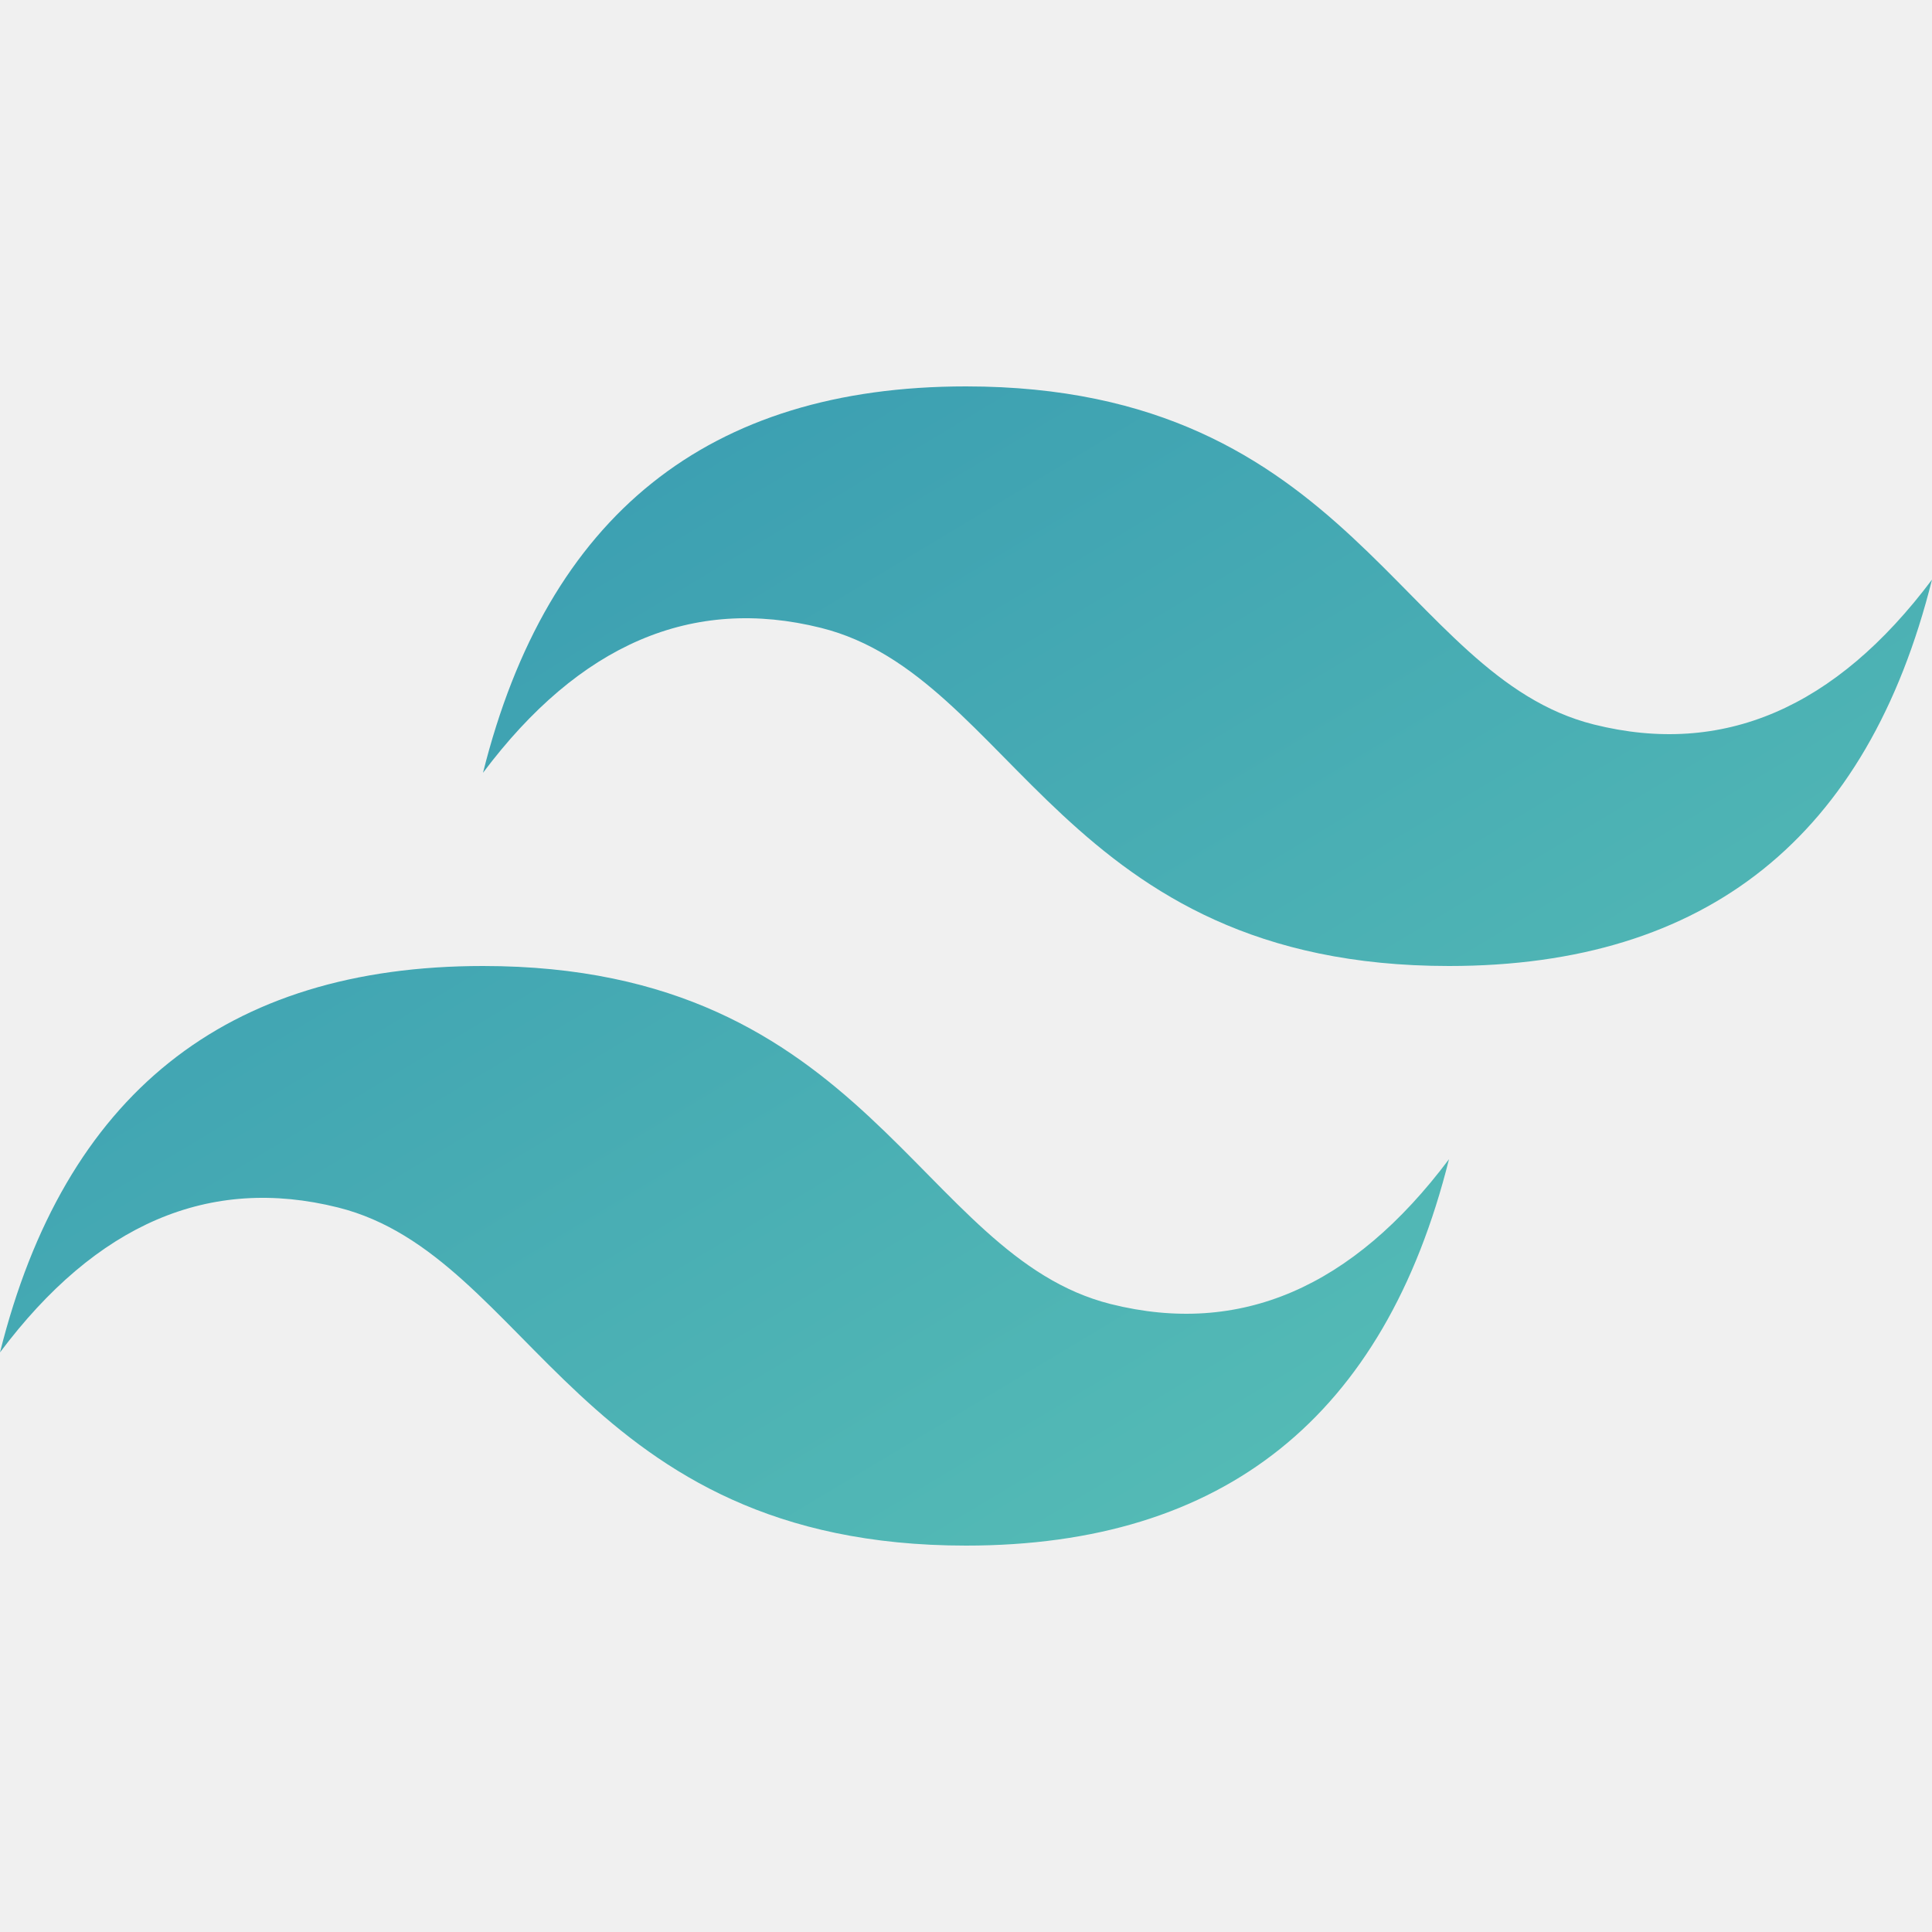
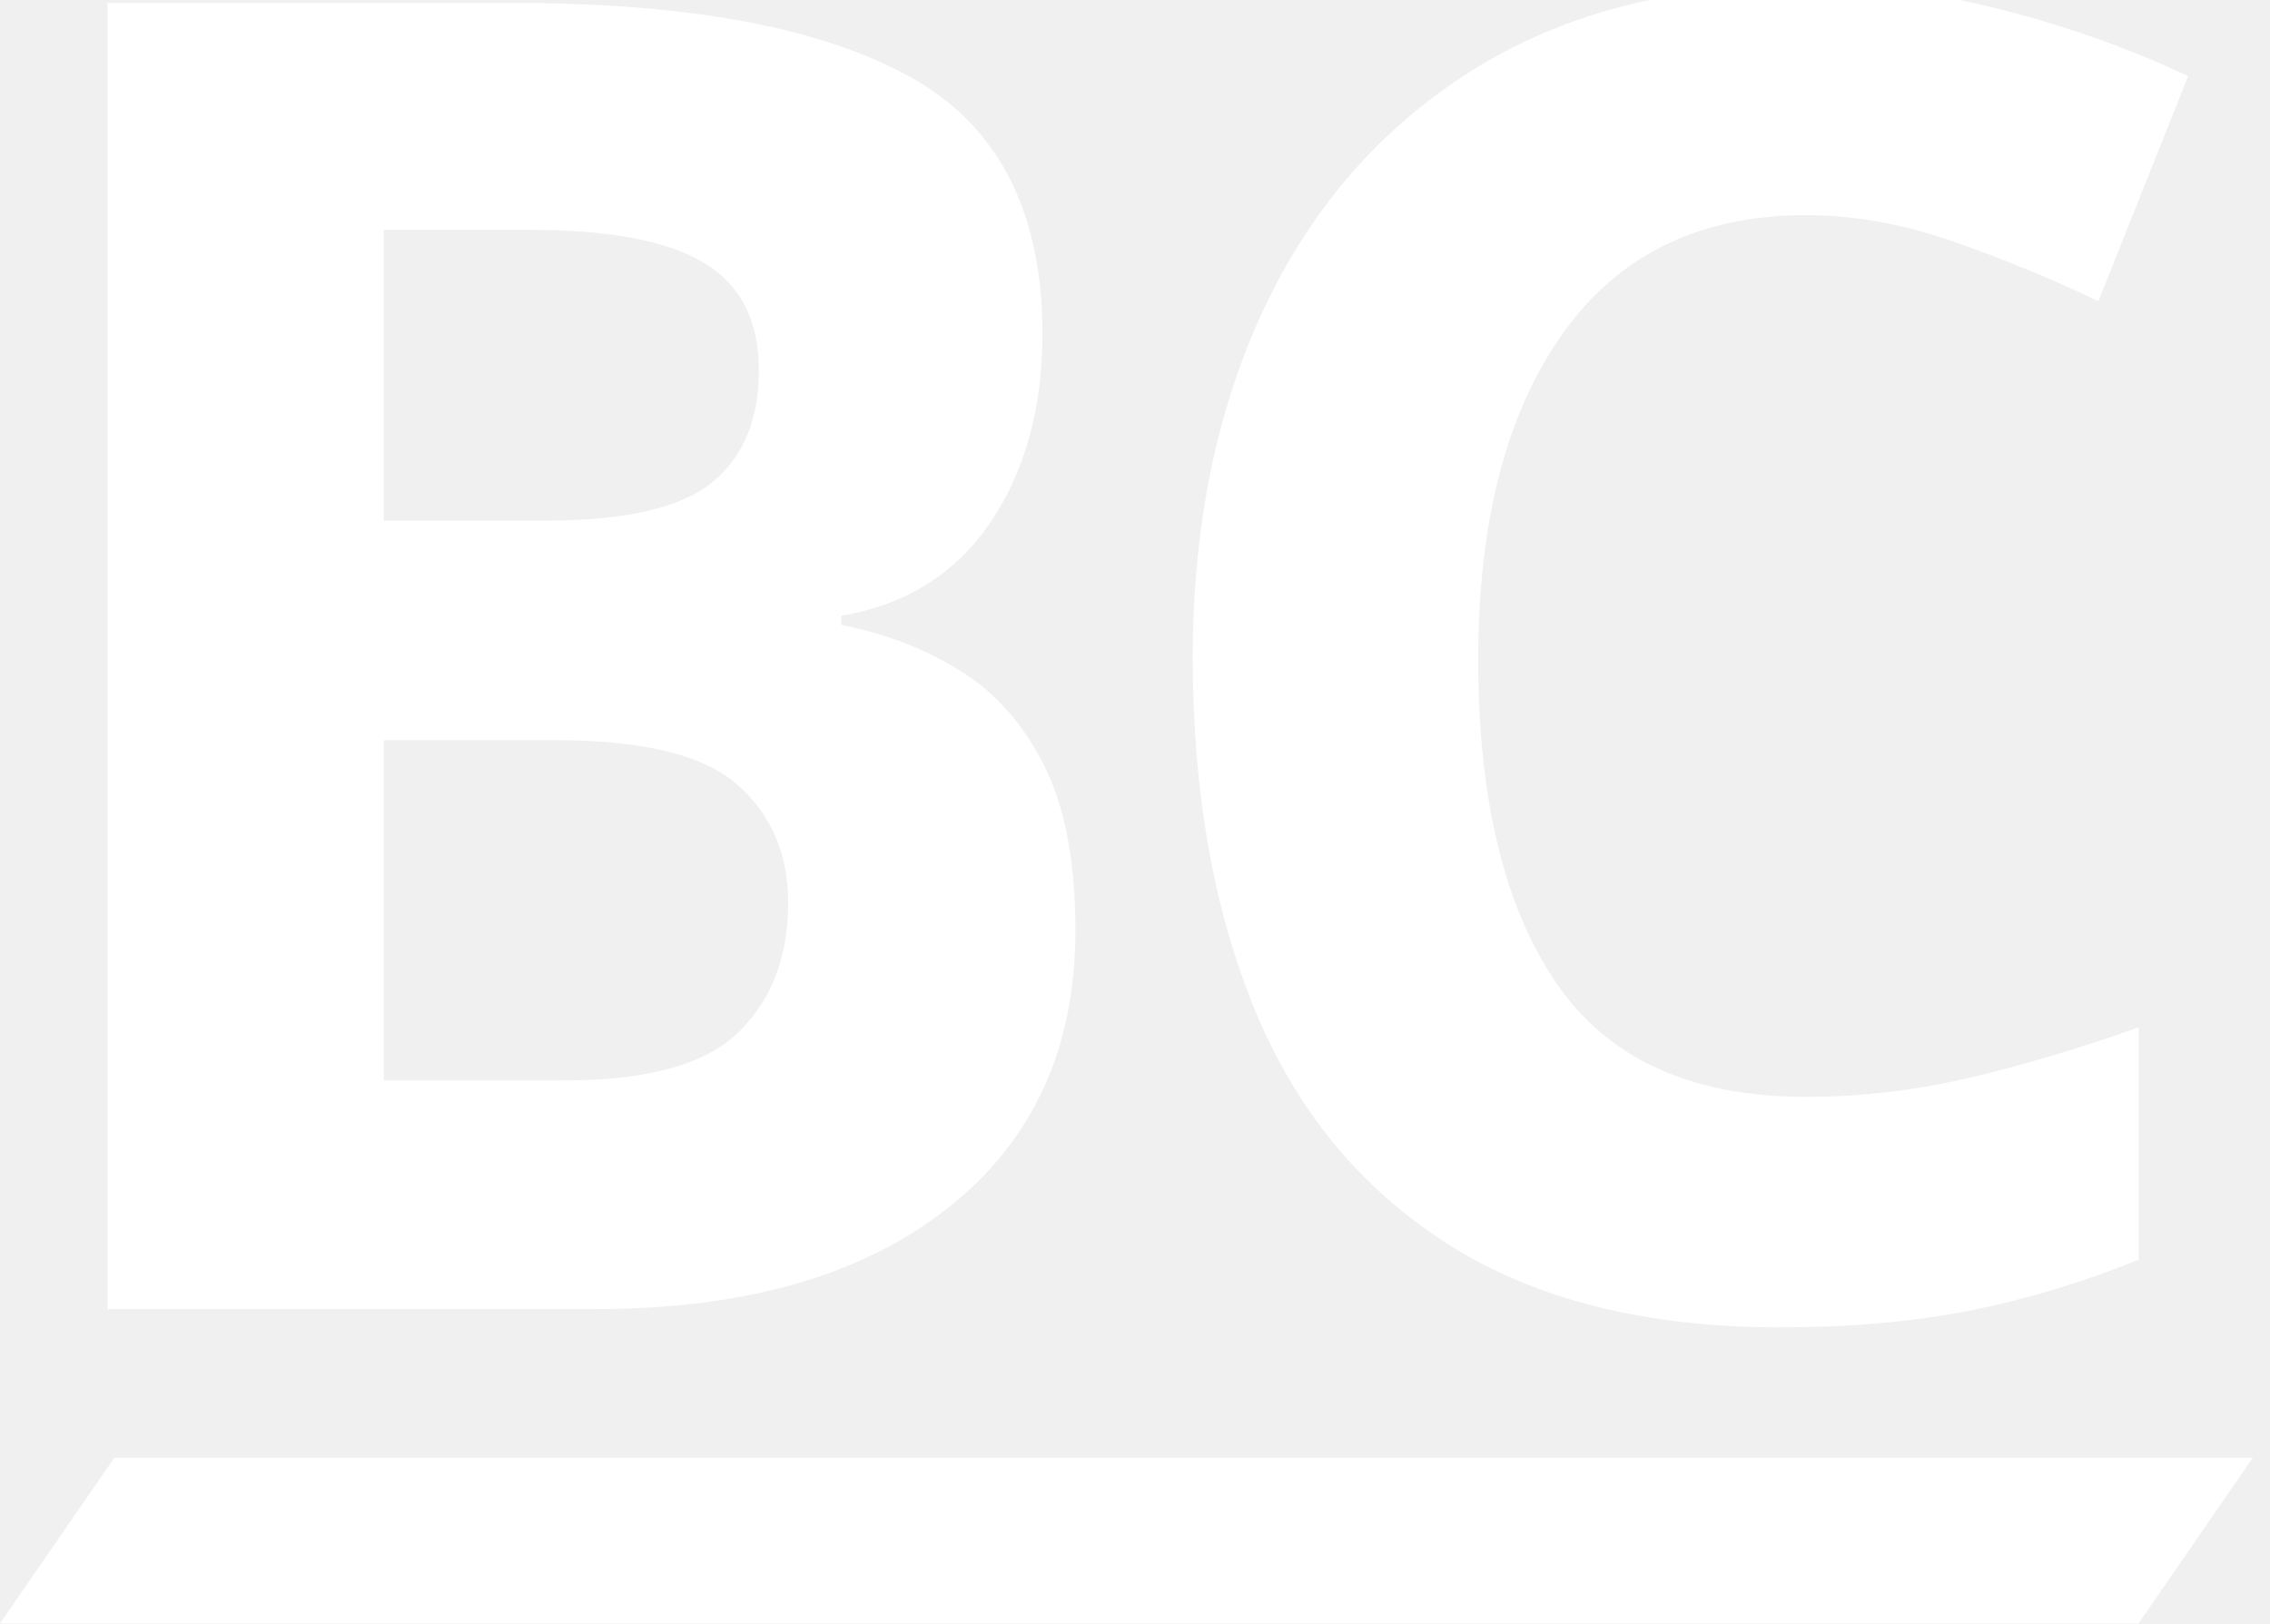
- <svg xmlns="http://www.w3.org/2000/svg" width="64" height="64">
-   <defs>
-     <linearGradient x1="0" y1="-21.333" y2="85.333" id="A" x2="64" gradientUnits="userSpaceOnUse">
-       <stop stop-color="#2383ae" offset="0%" />
-       <stop stop-color="#6dd7b9" offset="100%" />
-     </linearGradient>
-   </defs>
-   <path d="M16 25.6c2.133-8.533 7.467-12.8 16-12.8 12.8 0 14.4 9.6 20.8 11.2 4.267 1.067 8-.533 11.2-4.8C61.867 27.733 56.533 32 48 32c-12.8 0-14.4-9.6-20.8-11.2-4.267-1.067-8 .533-11.2 4.8zM0 44.8C2.133 36.267 7.467 32 16 32c12.8 0 14.4 9.6 20.8 11.2 4.267 1.067 8-.533 11.2-4.8-2.133 8.533-7.467 12.8-16 12.8-12.8 0-14.4-9.6-20.8-11.2-4.267-1.067-8 .533-11.2 4.8z" fill="url(#A)" fill-rule="evenodd" />
+ <svg xmlns="http://www.w3.org/2000/svg" width="397px" height="284px" viewBox="0 0 397 284" version="1.1">
+   <g id="Page-1" stroke="none" stroke-width="1" fill="none" fill-rule="evenodd">
+     <g id="Group" transform="translate(-10, -59)">
+       <rect id="Rectangle" x="0" y="48" width="415" height="313" />
+       <text id="BCL" font-family="PTSans-NarrowBold, PT Sans Narrow" font-size="320" font-style="condensed" font-weight="bold" letter-spacing="-15" fill="#FFFFFF">
+         <tspan x="0" y="288">BCL</tspan>
+       </text>
+       <polygon id="Rectangle" fill="#FFFFFF" points="30 314 404 314 384 343 10 343" />
+     </g>
+   </g>
</svg>
